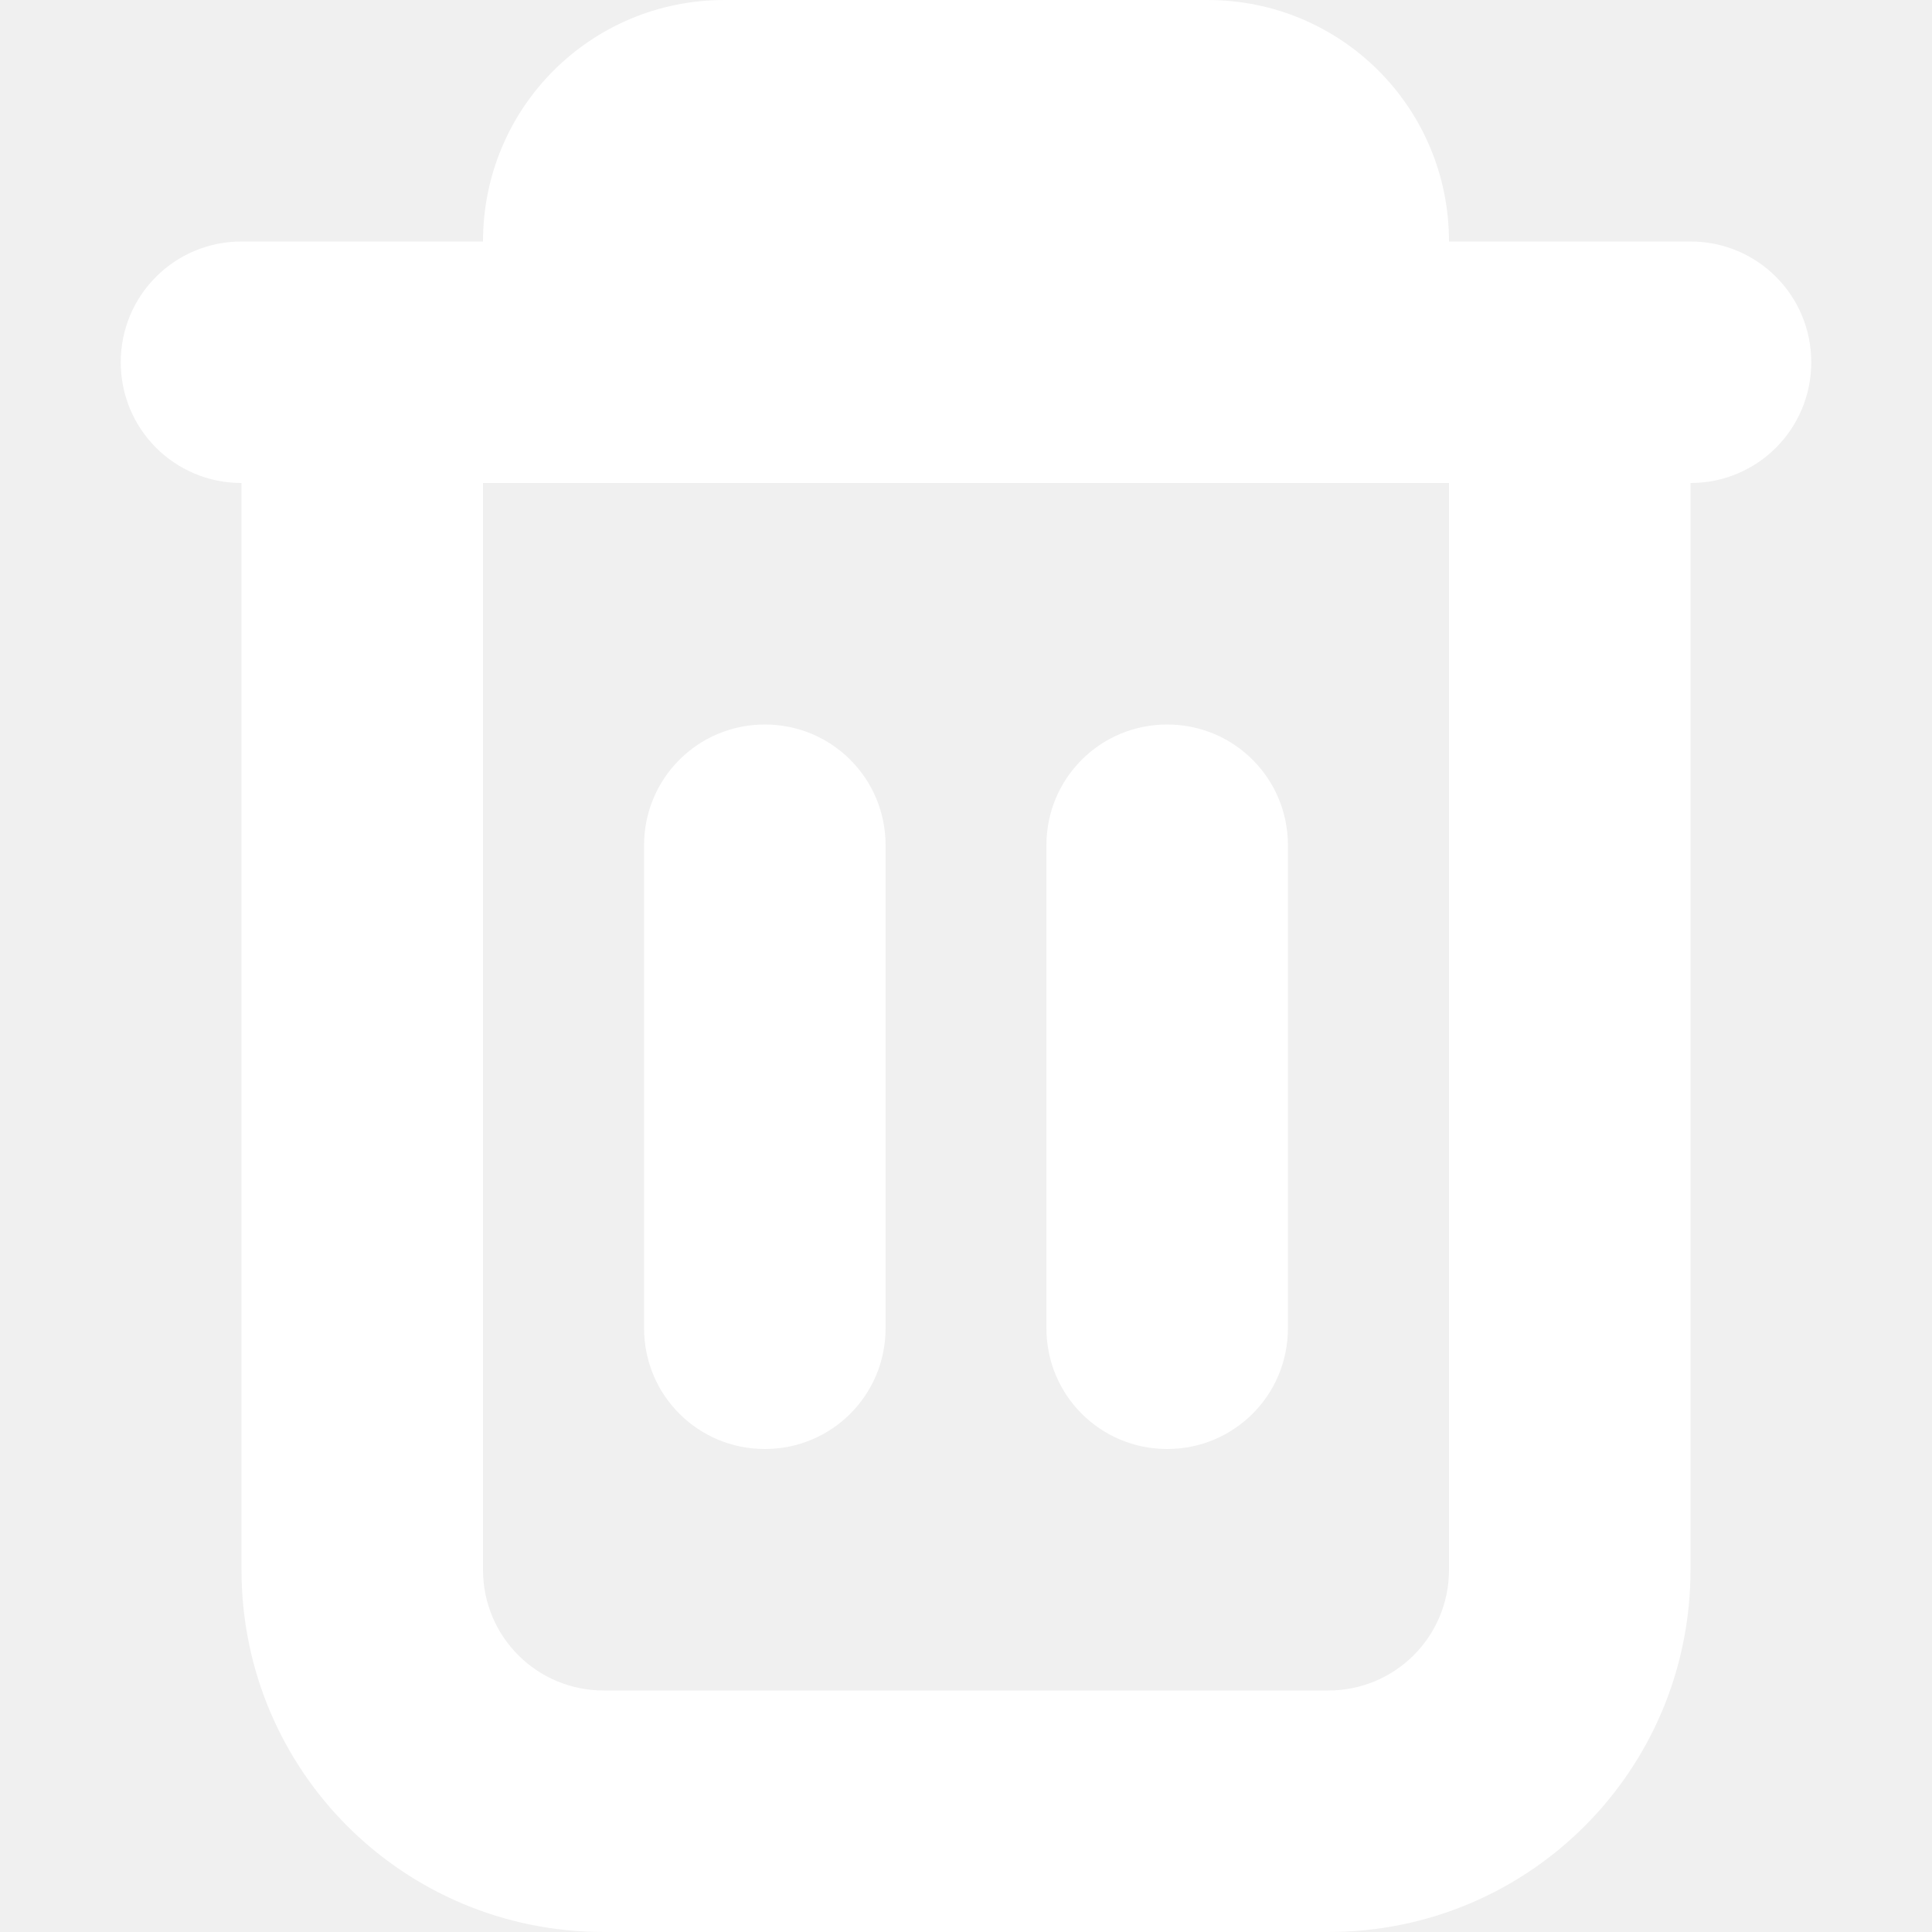
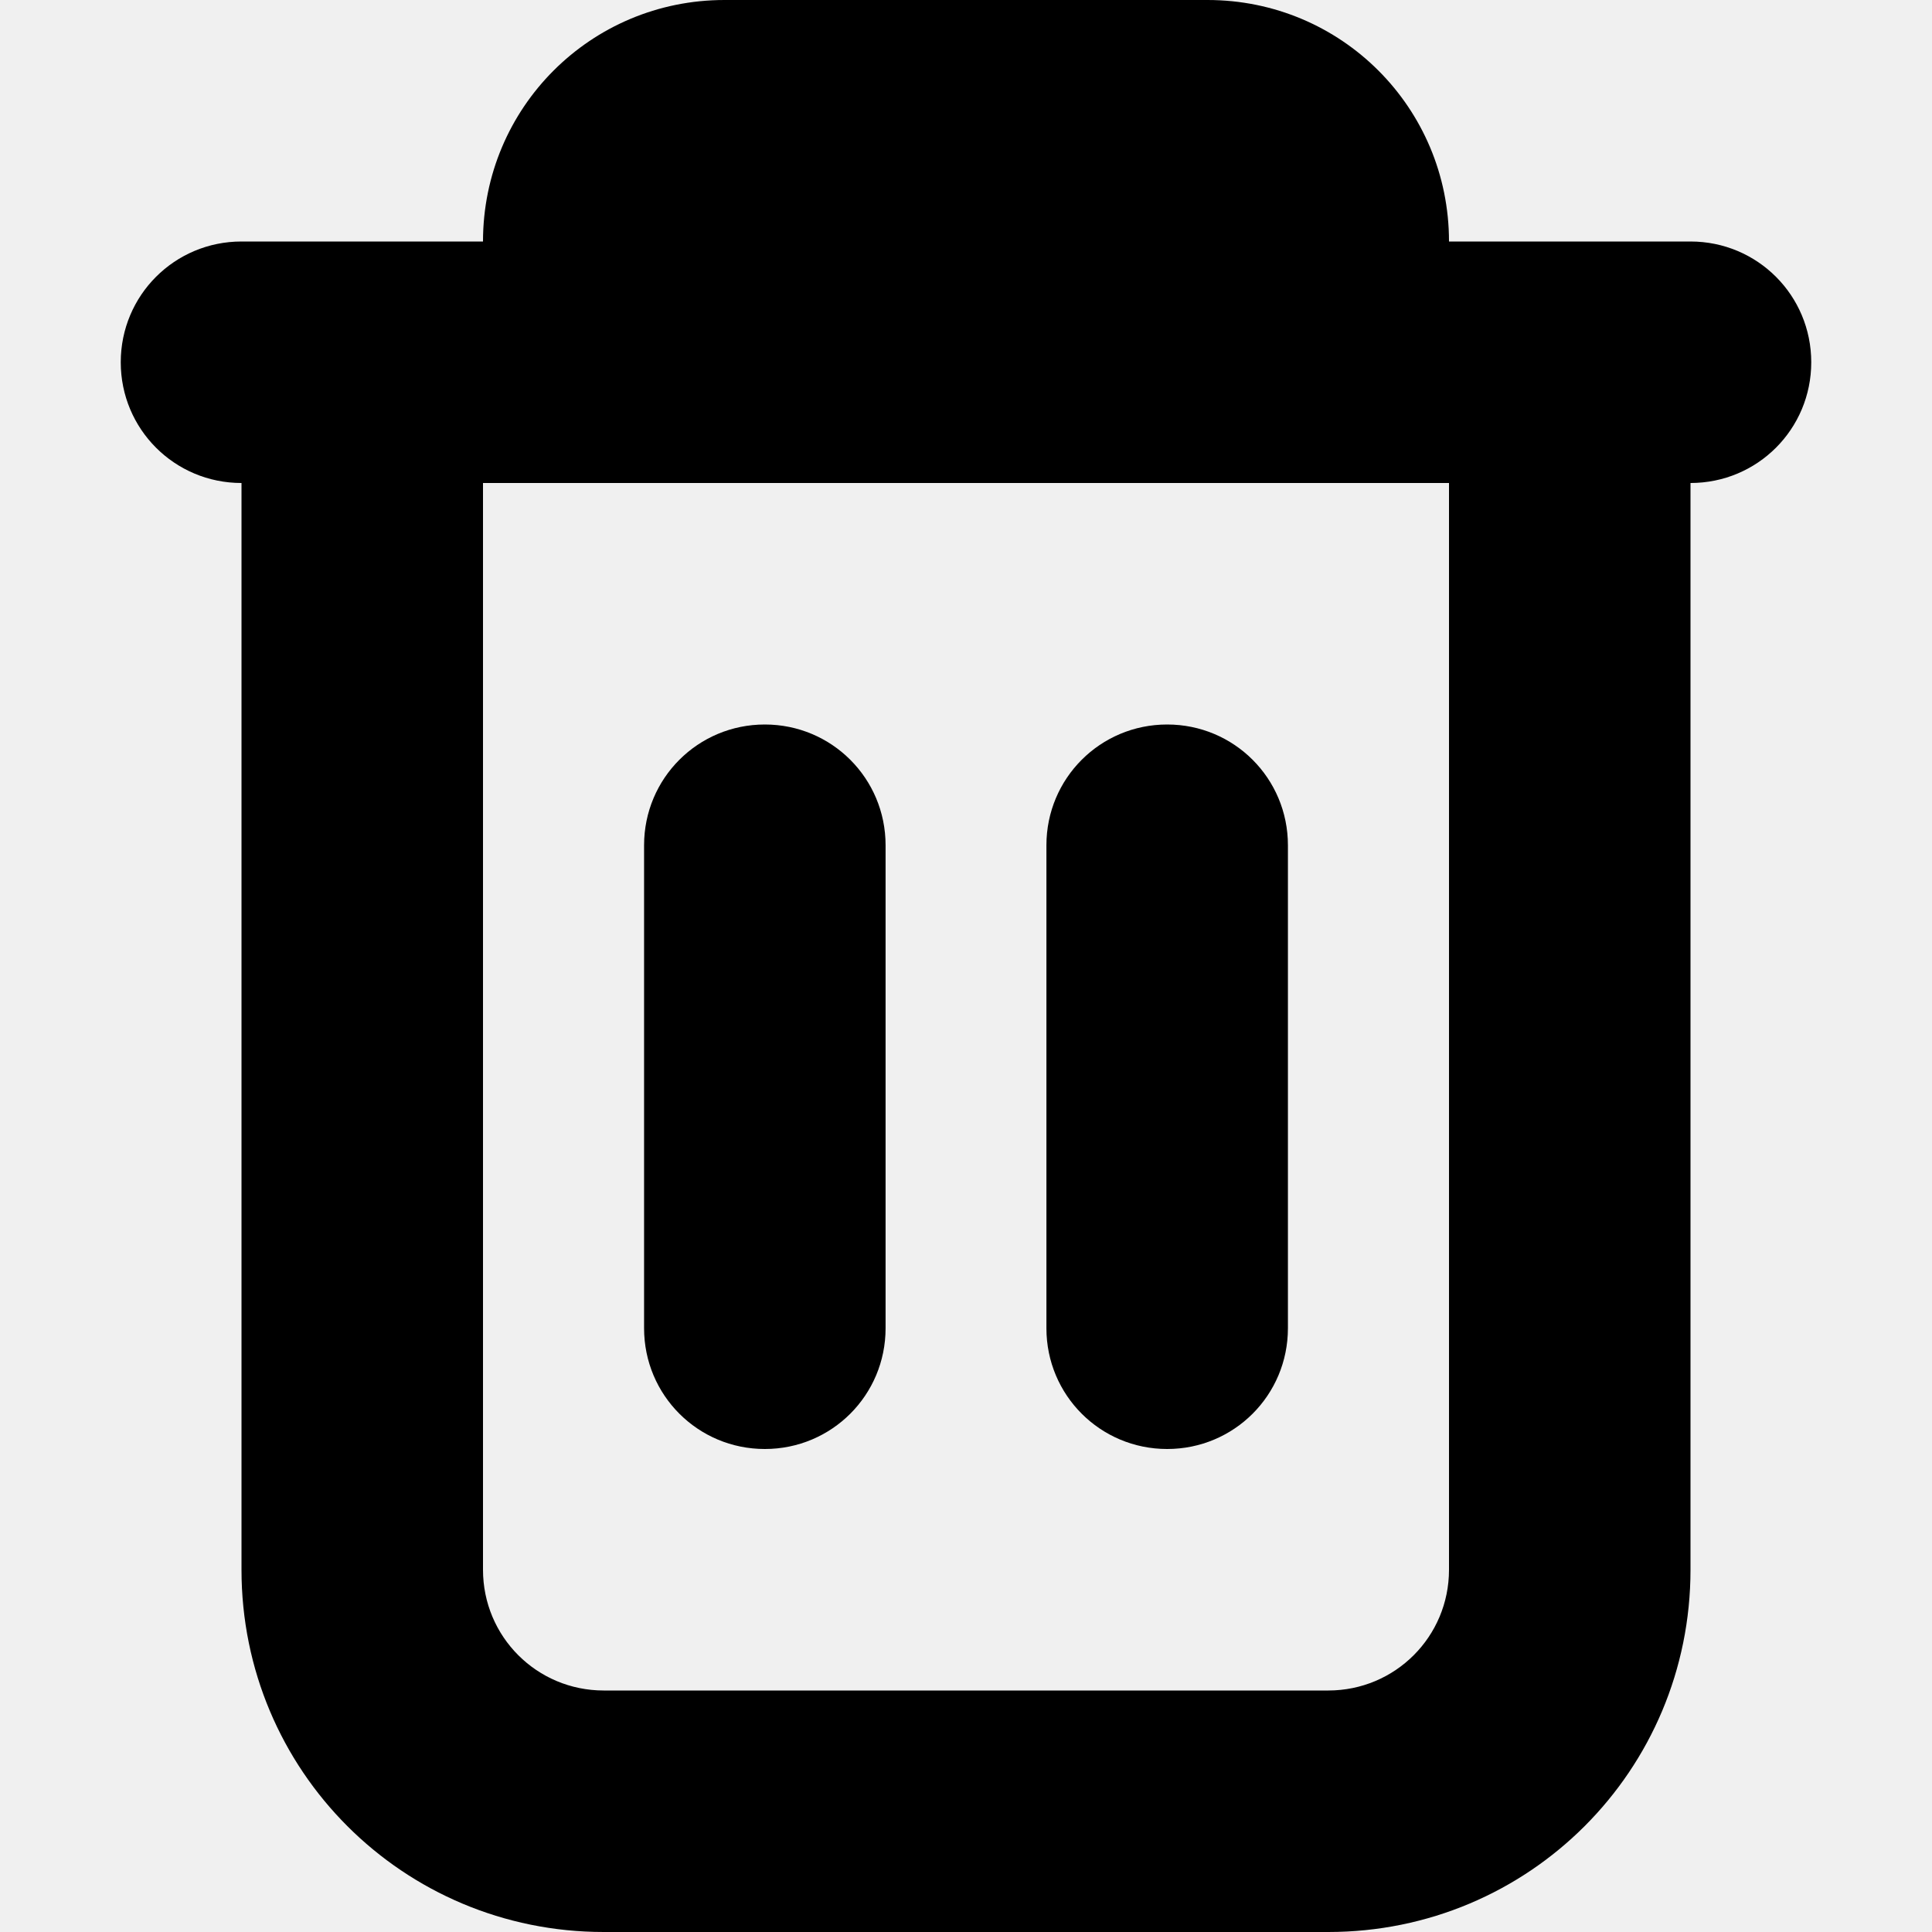
- <svg xmlns="http://www.w3.org/2000/svg" width="16" height="16" viewBox="0 0 16 16" fill="#ffffff">
+ <svg xmlns="http://www.w3.org/2000/svg" width="16" height="16" viewBox="0 0 16 16" fill="#000000">
  <path d="m6 0c-1.108 0-2 0.892-2 2h-2c-0.554 0-1 0.446-1 1s0.446 1 1 1v9c0 1.662 1.338 3 3 3h6c1.662 0 3-1.338 3-3v-9c0.554 0 1-0.446 1-1s-0.446-1-1-1h-2c0-1.108-0.892-2-2-2h-4zm-2 4h8v9c0 0.554-0.446 1-1 1h-6c-0.554 0-1-0.446-1-1v-9zm2.334 2c-0.554 0-1 0.446-1 1v4c0 0.554 0.446 1 1 1s1-0.446 1-1v-4c0-0.554-0.446-1-1-1zm3.332 0c-0.554 0-1 0.446-1 1v4c0 0.554 0.446 1 1 1 0.554 0 1-0.446 1-1v-4c0-0.554-0.446-1-1-1z" fill-rule="evenodd" />
</svg>
